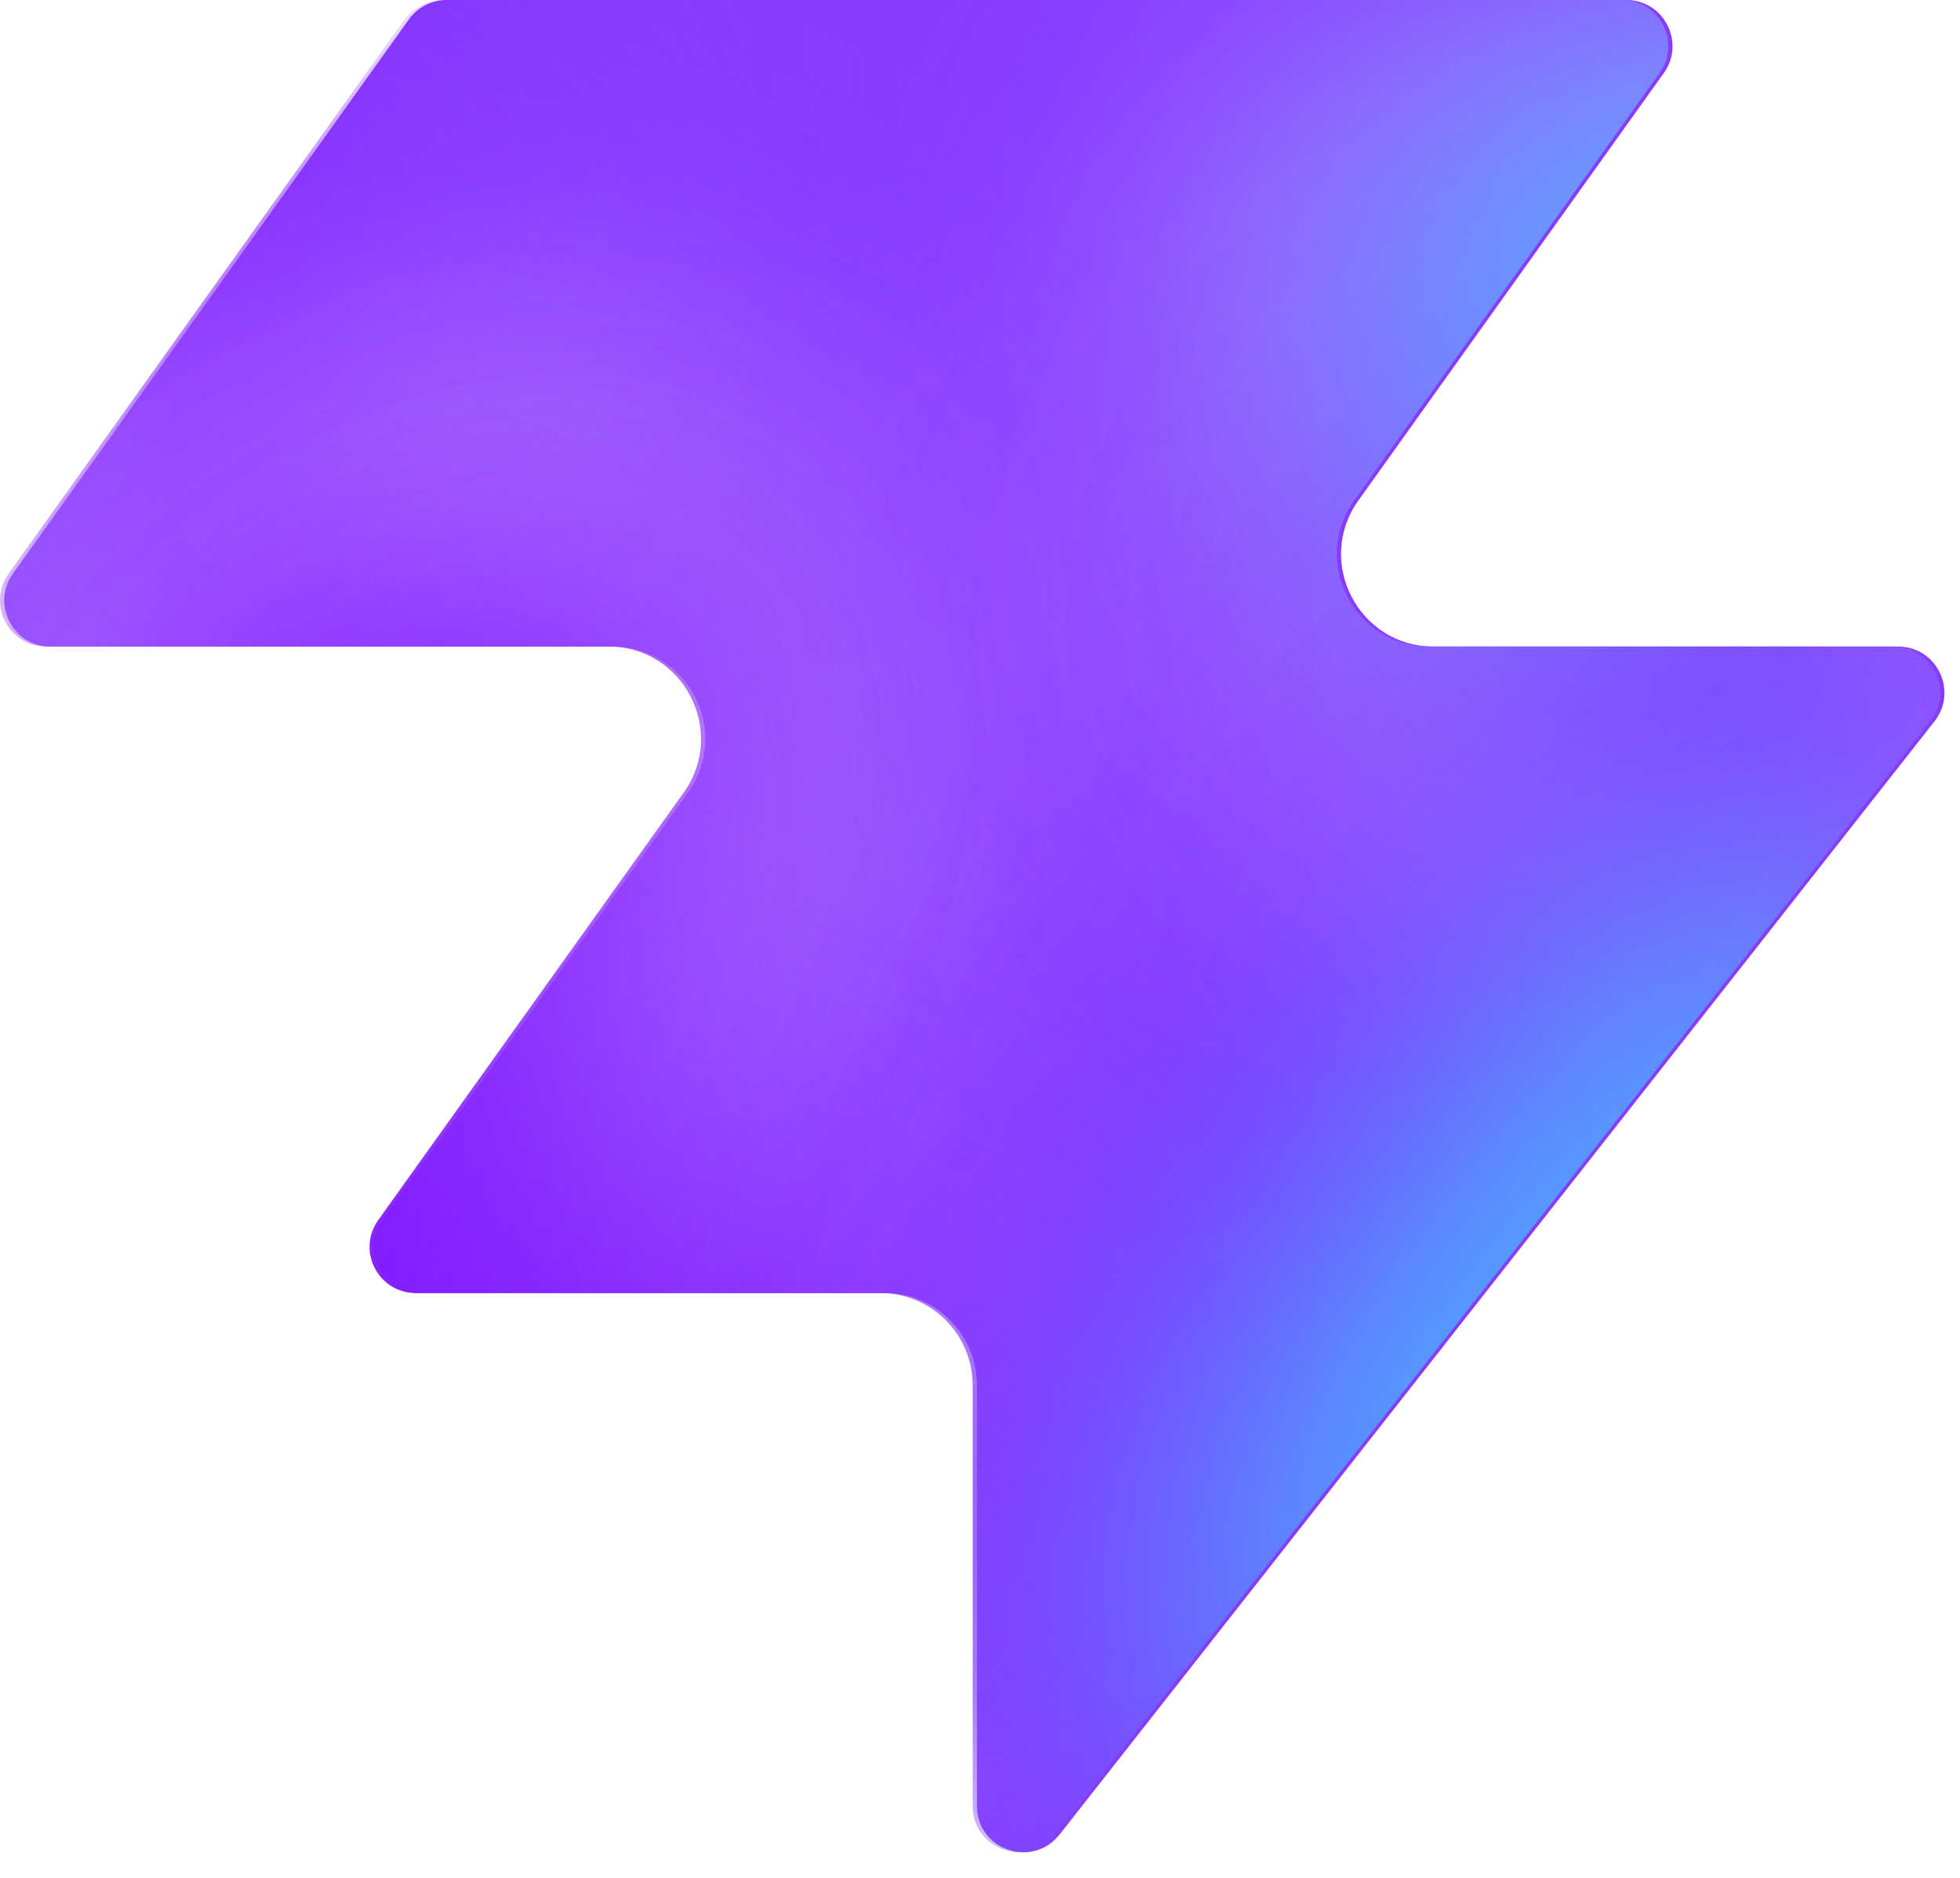
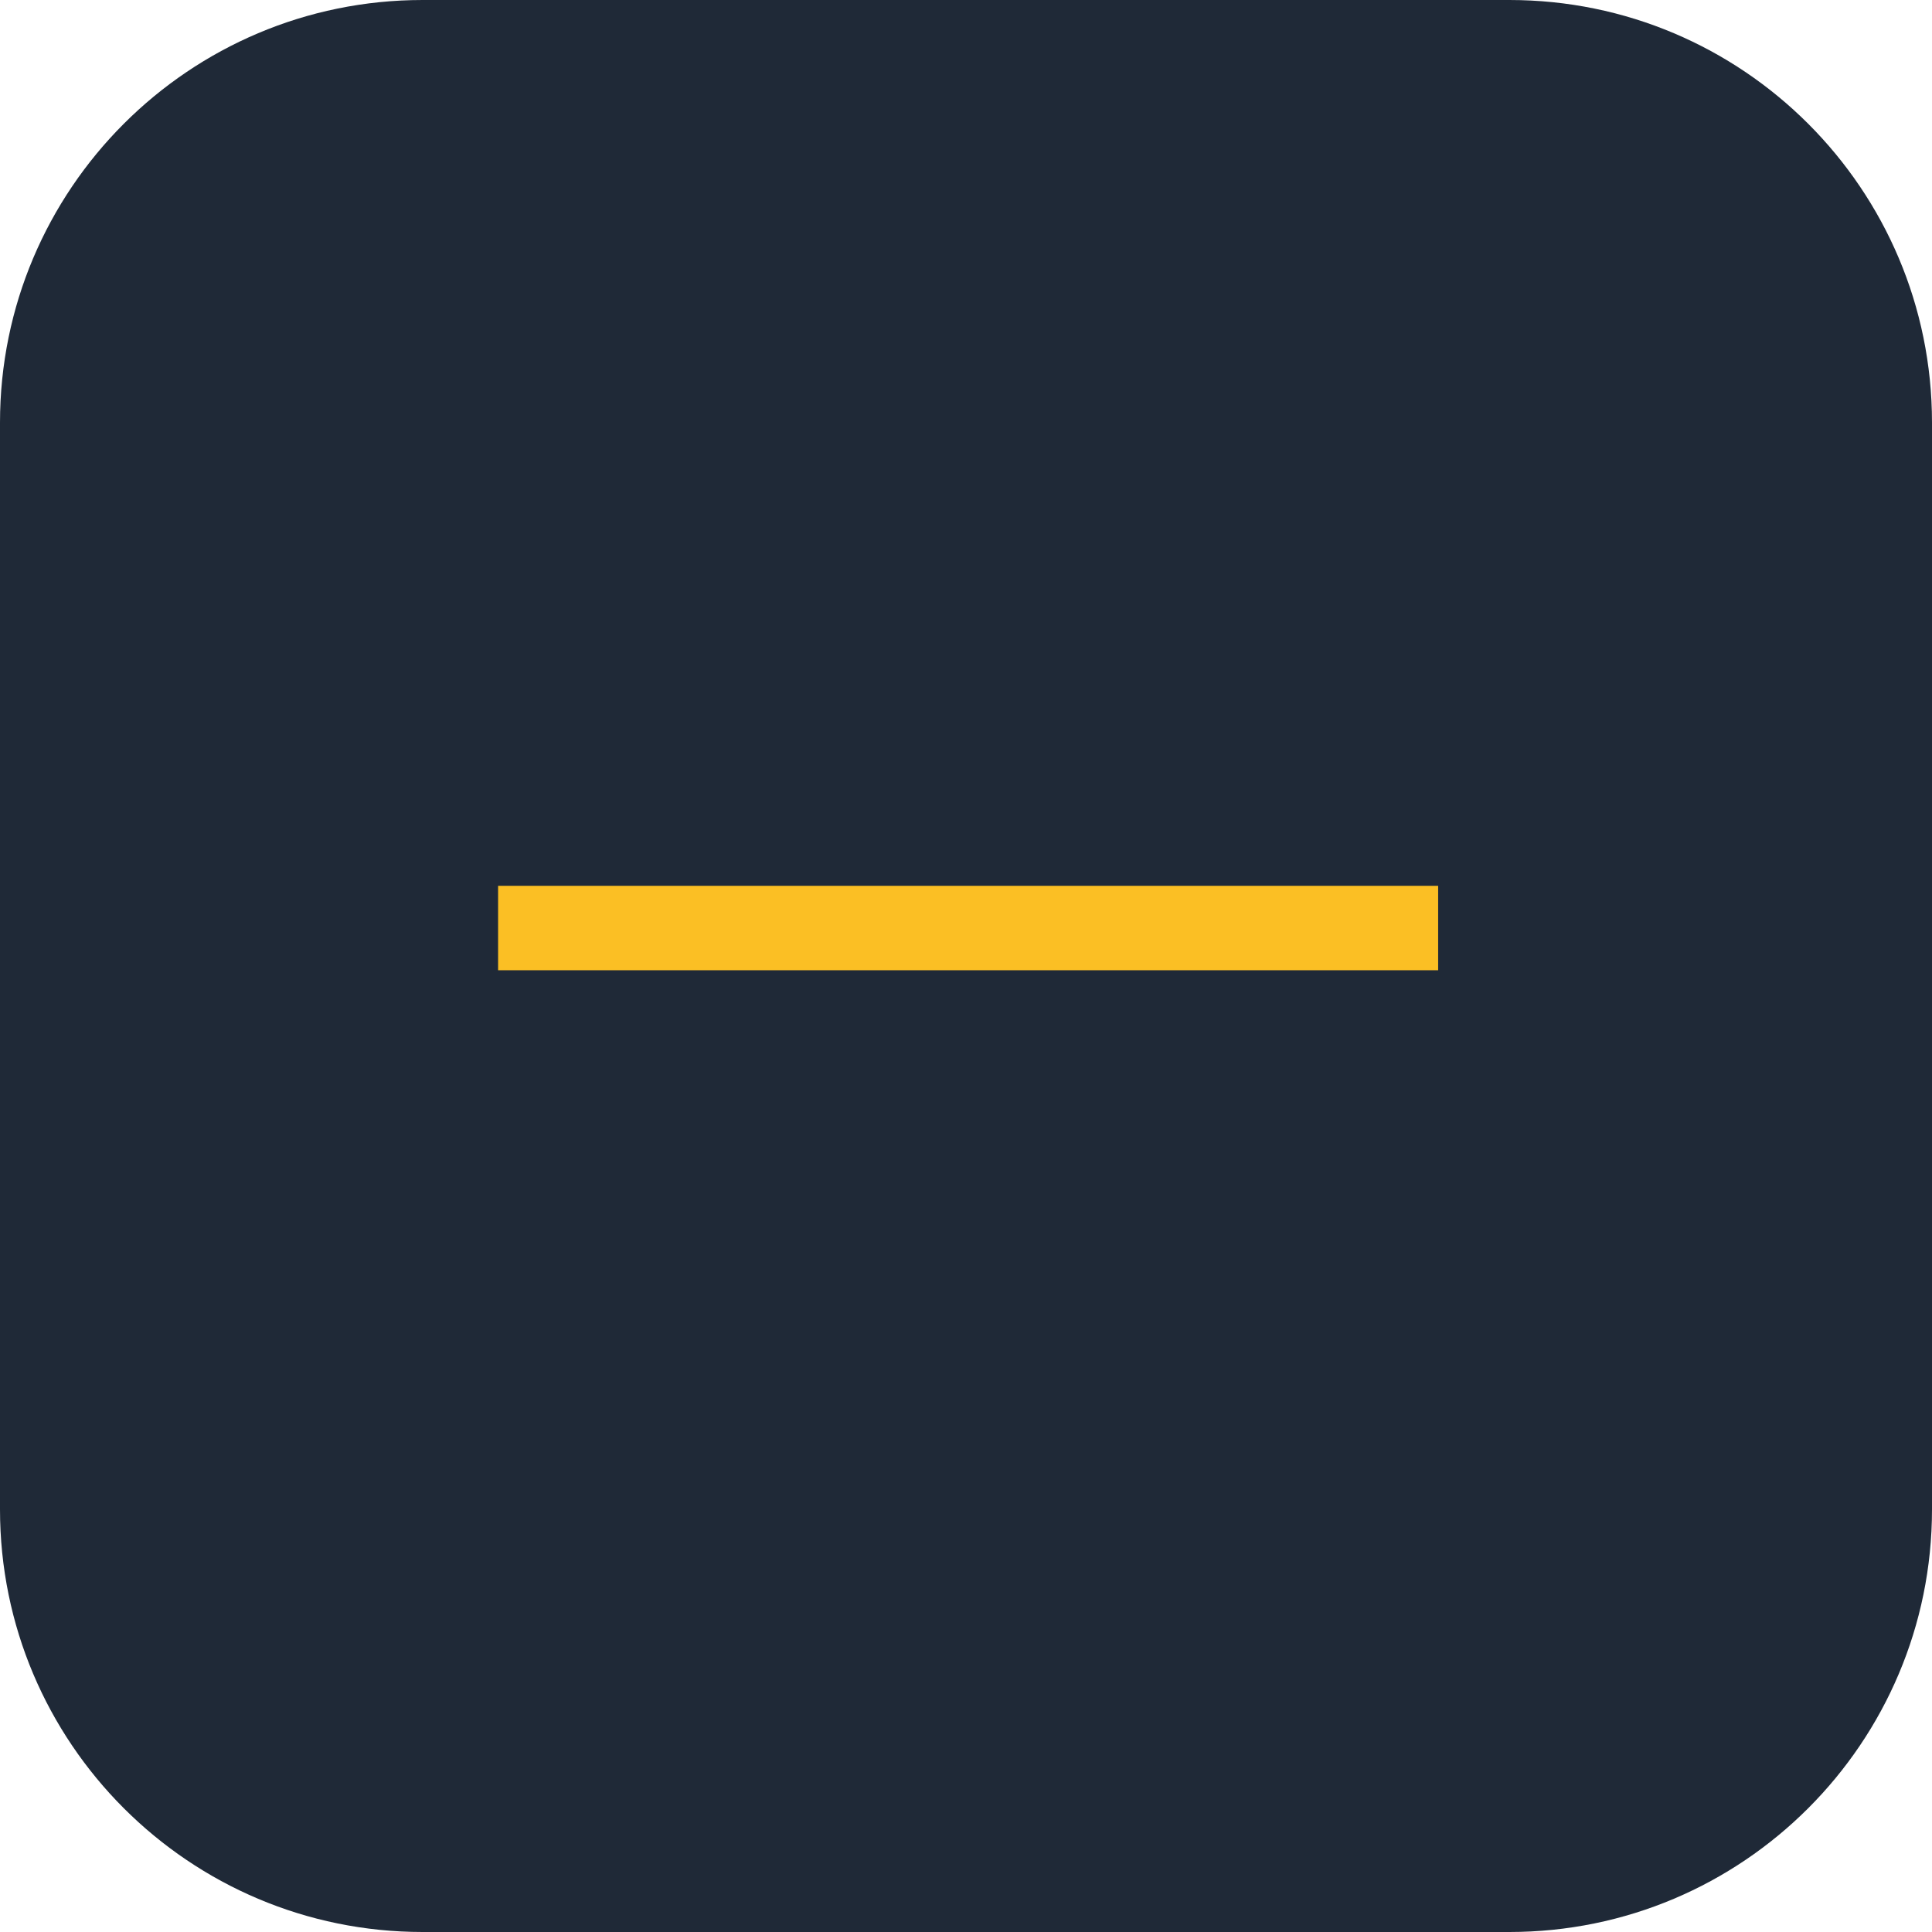
- <svg xmlns="http://www.w3.org/2000/svg" width="48" height="46" fill="none" viewBox="0 0 48 46">
-   <path fill="#863bff" d="M25.946 44.938c-.664.845-2.021.375-2.021-.698V33.937a2.26 2.26 0 0 0-2.262-2.262H10.287c-.92 0-1.456-1.04-.92-1.788l7.48-10.471c1.07-1.497 0-3.578-1.842-3.578H1.237c-.92 0-1.456-1.04-.92-1.788L10.013.474c.214-.297.556-.474.92-.474h28.894c.92 0 1.456 1.04.92 1.788l-7.48 10.471c-1.07 1.498 0 3.579 1.842 3.579h11.377c.943 0 1.473 1.088.89 1.83L25.947 44.94z" style="fill:#863bff;fill:color(display-p3 .525 .23 1);fill-opacity:1" />
-   <mask id="a" width="48" height="46" x="0" y="0" maskUnits="userSpaceOnUse" style="mask-type:alpha">
-     <path fill="#000" d="M25.842 44.938c-.664.844-2.021.375-2.021-.698V33.937a2.26 2.26 0 0 0-2.262-2.262H10.183c-.92 0-1.456-1.04-.92-1.788l7.48-10.471c1.07-1.498 0-3.579-1.842-3.579H1.133c-.92 0-1.456-1.04-.92-1.787L9.91.473c.214-.297.556-.474.92-.474h28.894c.92 0 1.456 1.04.92 1.788l-7.48 10.471c-1.07 1.498 0 3.578 1.842 3.578h11.377c.943 0 1.473 1.088.89 1.832L25.843 44.94z" style="fill:#000;fill-opacity:1" />
-   </mask>
-   <g mask="url(#a)">
-     <g filter="url(#b)">
-       <ellipse cx="5.508" cy="14.704" fill="#ede6ff" rx="5.508" ry="14.704" style="fill:#ede6ff;fill:color(display-p3 .927 .903 1);fill-opacity:1" transform="matrix(.00324 1 1 -.00324 -4.47 31.516)" />
-     </g>
-     <g filter="url(#c)">
-       <ellipse cx="10.399" cy="29.851" fill="#ede6ff" rx="10.399" ry="29.851" style="fill:#ede6ff;fill:color(display-p3 .927 .903 1);fill-opacity:1" transform="matrix(.00324 1 1 -.00324 -39.328 7.883)" />
-     </g>
-     <g filter="url(#d)">
-       <ellipse cx="5.508" cy="30.487" fill="#7e14ff" rx="5.508" ry="30.487" style="fill:#7e14ff;fill:color(display-p3 .492 .077 1);fill-opacity:1" transform="rotate(89.814 -25.913 -14.639)scale(1 -1)" />
-     </g>
-     <g filter="url(#e)">
-       <ellipse cx="5.508" cy="30.599" fill="#7e14ff" rx="5.508" ry="30.599" style="fill:#7e14ff;fill:color(display-p3 .492 .077 1);fill-opacity:1" transform="rotate(89.814 -32.644 -3.334)scale(1 -1)" />
-     </g>
-     <g filter="url(#f)">
-       <ellipse cx="5.508" cy="30.599" fill="#7e14ff" rx="5.508" ry="30.599" style="fill:#7e14ff;fill:color(display-p3 .492 .077 1);fill-opacity:1" transform="matrix(.00324 1 1 -.00324 -34.34 30.47)" />
-     </g>
-     <g filter="url(#g)">
-       <ellipse cx="14.072" cy="22.078" fill="#ede6ff" rx="14.072" ry="22.078" style="fill:#ede6ff;fill:color(display-p3 .927 .903 1);fill-opacity:1" transform="rotate(93.35 24.506 48.493)scale(-1 1)" />
-     </g>
-     <g filter="url(#h)">
-       <ellipse cx="3.47" cy="21.501" fill="#7e14ff" rx="3.47" ry="21.501" style="fill:#7e14ff;fill:color(display-p3 .492 .077 1);fill-opacity:1" transform="rotate(89.009 28.708 47.59)scale(-1 1)" />
-     </g>
-     <g filter="url(#i)">
-       <ellipse cx="3.47" cy="21.501" fill="#7e14ff" rx="3.47" ry="21.501" style="fill:#7e14ff;fill:color(display-p3 .492 .077 1);fill-opacity:1" transform="rotate(89.009 28.708 47.59)scale(-1 1)" />
-     </g>
-     <g filter="url(#j)">
-       <ellipse cx=".387" cy="8.972" fill="#7e14ff" rx="4.407" ry="29.108" style="fill:#7e14ff;fill:color(display-p3 .492 .077 1);fill-opacity:1" transform="rotate(39.51 .387 8.972)" />
-     </g>
-     <g filter="url(#k)">
-       <ellipse cx="47.523" cy="-6.092" fill="#7e14ff" rx="4.407" ry="29.108" style="fill:#7e14ff;fill:color(display-p3 .492 .077 1);fill-opacity:1" transform="rotate(37.892 47.523 -6.092)" />
-     </g>
-     <g filter="url(#l)">
-       <ellipse cx="41.412" cy="6.333" fill="#47bfff" rx="5.971" ry="9.665" style="fill:#47bfff;fill:color(display-p3 .28 .748 1);fill-opacity:1" transform="rotate(37.892 41.412 6.333)" />
-     </g>
-     <g filter="url(#m)">
-       <ellipse cx="-1.879" cy="38.332" fill="#7e14ff" rx="4.407" ry="29.108" style="fill:#7e14ff;fill:color(display-p3 .492 .077 1);fill-opacity:1" transform="rotate(37.892 -1.88 38.332)" />
-     </g>
-     <g filter="url(#n)">
-       <ellipse cx="-1.879" cy="38.332" fill="#7e14ff" rx="4.407" ry="29.108" style="fill:#7e14ff;fill:color(display-p3 .492 .077 1);fill-opacity:1" transform="rotate(37.892 -1.88 38.332)" />
-     </g>
-     <g filter="url(#o)">
-       <ellipse cx="35.651" cy="29.907" fill="#7e14ff" rx="4.407" ry="29.108" style="fill:#7e14ff;fill:color(display-p3 .492 .077 1);fill-opacity:1" transform="rotate(37.892 35.651 29.907)" />
-     </g>
-     <g filter="url(#p)">
-       <ellipse cx="38.418" cy="32.4" fill="#47bfff" rx="5.971" ry="15.297" style="fill:#47bfff;fill:color(display-p3 .28 .748 1);fill-opacity:1" transform="rotate(37.892 38.418 32.4)" />
-     </g>
-   </g>
-   <defs>
-     <filter id="b" width="60.045" height="41.654" x="-19.77" y="16.149" color-interpolation-filters="sRGB" filterUnits="userSpaceOnUse">
-       <feFlood flood-opacity="0" result="BackgroundImageFix" />
-       <feBlend in="SourceGraphic" in2="BackgroundImageFix" result="shape" />
-       <feGaussianBlur result="effect1_foregroundBlur_2002_17158" stdDeviation="7.659" />
-     </filter>
-     <filter id="c" width="90.34" height="51.437" x="-54.613" y="-7.533" color-interpolation-filters="sRGB" filterUnits="userSpaceOnUse">
-       <feFlood flood-opacity="0" result="BackgroundImageFix" />
-       <feBlend in="SourceGraphic" in2="BackgroundImageFix" result="shape" />
-       <feGaussianBlur result="effect1_foregroundBlur_2002_17158" stdDeviation="7.659" />
-     </filter>
-     <filter id="d" width="79.355" height="29.4" x="-49.64" y="2.03" color-interpolation-filters="sRGB" filterUnits="userSpaceOnUse">
-       <feFlood flood-opacity="0" result="BackgroundImageFix" />
-       <feBlend in="SourceGraphic" in2="BackgroundImageFix" result="shape" />
-       <feGaussianBlur result="effect1_foregroundBlur_2002_17158" stdDeviation="4.596" />
-     </filter>
-     <filter id="e" width="79.579" height="29.4" x="-45.045" y="20.029" color-interpolation-filters="sRGB" filterUnits="userSpaceOnUse">
-       <feFlood flood-opacity="0" result="BackgroundImageFix" />
-       <feBlend in="SourceGraphic" in2="BackgroundImageFix" result="shape" />
-       <feGaussianBlur result="effect1_foregroundBlur_2002_17158" stdDeviation="4.596" />
-     </filter>
-     <filter id="f" width="79.579" height="29.4" x="-43.513" y="21.178" color-interpolation-filters="sRGB" filterUnits="userSpaceOnUse">
-       <feFlood flood-opacity="0" result="BackgroundImageFix" />
-       <feBlend in="SourceGraphic" in2="BackgroundImageFix" result="shape" />
-       <feGaussianBlur result="effect1_foregroundBlur_2002_17158" stdDeviation="4.596" />
-     </filter>
-     <filter id="g" width="74.749" height="58.852" x="15.756" y="-17.901" color-interpolation-filters="sRGB" filterUnits="userSpaceOnUse">
-       <feFlood flood-opacity="0" result="BackgroundImageFix" />
-       <feBlend in="SourceGraphic" in2="BackgroundImageFix" result="shape" />
-       <feGaussianBlur result="effect1_foregroundBlur_2002_17158" stdDeviation="7.659" />
-     </filter>
-     <filter id="h" width="61.377" height="25.362" x="23.548" y="2.284" color-interpolation-filters="sRGB" filterUnits="userSpaceOnUse">
-       <feFlood flood-opacity="0" result="BackgroundImageFix" />
-       <feBlend in="SourceGraphic" in2="BackgroundImageFix" result="shape" />
-       <feGaussianBlur result="effect1_foregroundBlur_2002_17158" stdDeviation="4.596" />
-     </filter>
-     <filter id="i" width="61.377" height="25.362" x="23.548" y="2.284" color-interpolation-filters="sRGB" filterUnits="userSpaceOnUse">
-       <feFlood flood-opacity="0" result="BackgroundImageFix" />
-       <feBlend in="SourceGraphic" in2="BackgroundImageFix" result="shape" />
-       <feGaussianBlur result="effect1_foregroundBlur_2002_17158" stdDeviation="4.596" />
-     </filter>
-     <filter id="j" width="56.045" height="63.649" x="-27.636" y="-22.853" color-interpolation-filters="sRGB" filterUnits="userSpaceOnUse">
-       <feFlood flood-opacity="0" result="BackgroundImageFix" />
-       <feBlend in="SourceGraphic" in2="BackgroundImageFix" result="shape" />
-       <feGaussianBlur result="effect1_foregroundBlur_2002_17158" stdDeviation="4.596" />
-     </filter>
-     <filter id="k" width="54.814" height="64.646" x="20.116" y="-38.415" color-interpolation-filters="sRGB" filterUnits="userSpaceOnUse">
-       <feFlood flood-opacity="0" result="BackgroundImageFix" />
-       <feBlend in="SourceGraphic" in2="BackgroundImageFix" result="shape" />
-       <feGaussianBlur result="effect1_foregroundBlur_2002_17158" stdDeviation="4.596" />
-     </filter>
-     <filter id="l" width="33.541" height="35.313" x="24.641" y="-11.323" color-interpolation-filters="sRGB" filterUnits="userSpaceOnUse">
-       <feFlood flood-opacity="0" result="BackgroundImageFix" />
-       <feBlend in="SourceGraphic" in2="BackgroundImageFix" result="shape" />
-       <feGaussianBlur result="effect1_foregroundBlur_2002_17158" stdDeviation="4.596" />
-     </filter>
-     <filter id="m" width="54.814" height="64.646" x="-29.286" y="6.009" color-interpolation-filters="sRGB" filterUnits="userSpaceOnUse">
-       <feFlood flood-opacity="0" result="BackgroundImageFix" />
-       <feBlend in="SourceGraphic" in2="BackgroundImageFix" result="shape" />
-       <feGaussianBlur result="effect1_foregroundBlur_2002_17158" stdDeviation="4.596" />
-     </filter>
-     <filter id="n" width="54.814" height="64.646" x="-29.286" y="6.009" color-interpolation-filters="sRGB" filterUnits="userSpaceOnUse">
-       <feFlood flood-opacity="0" result="BackgroundImageFix" />
-       <feBlend in="SourceGraphic" in2="BackgroundImageFix" result="shape" />
-       <feGaussianBlur result="effect1_foregroundBlur_2002_17158" stdDeviation="4.596" />
-     </filter>
-     <filter id="o" width="54.814" height="64.646" x="8.244" y="-2.416" color-interpolation-filters="sRGB" filterUnits="userSpaceOnUse">
-       <feFlood flood-opacity="0" result="BackgroundImageFix" />
-       <feBlend in="SourceGraphic" in2="BackgroundImageFix" result="shape" />
-       <feGaussianBlur result="effect1_foregroundBlur_2002_17158" stdDeviation="4.596" />
-     </filter>
-     <filter id="p" width="39.409" height="43.623" x="18.713" y="10.588" color-interpolation-filters="sRGB" filterUnits="userSpaceOnUse">
-       <feFlood flood-opacity="0" result="BackgroundImageFix" />
-       <feBlend in="SourceGraphic" in2="BackgroundImageFix" result="shape" />
-       <feGaussianBlur result="effect1_foregroundBlur_2002_17158" stdDeviation="4.596" />
-     </filter>
-   </defs>
+ <svg xmlns="http://www.w3.org/2000/svg" viewBox="0 0 64 64">
+   <rect width="64" height="64" rx="14" fill="#1f2937" />
+   <text x="32" y="44" font-size="34" font-family="Georgia,serif" text-anchor="middle" fill="#fbbf24">一</text>
</svg>
